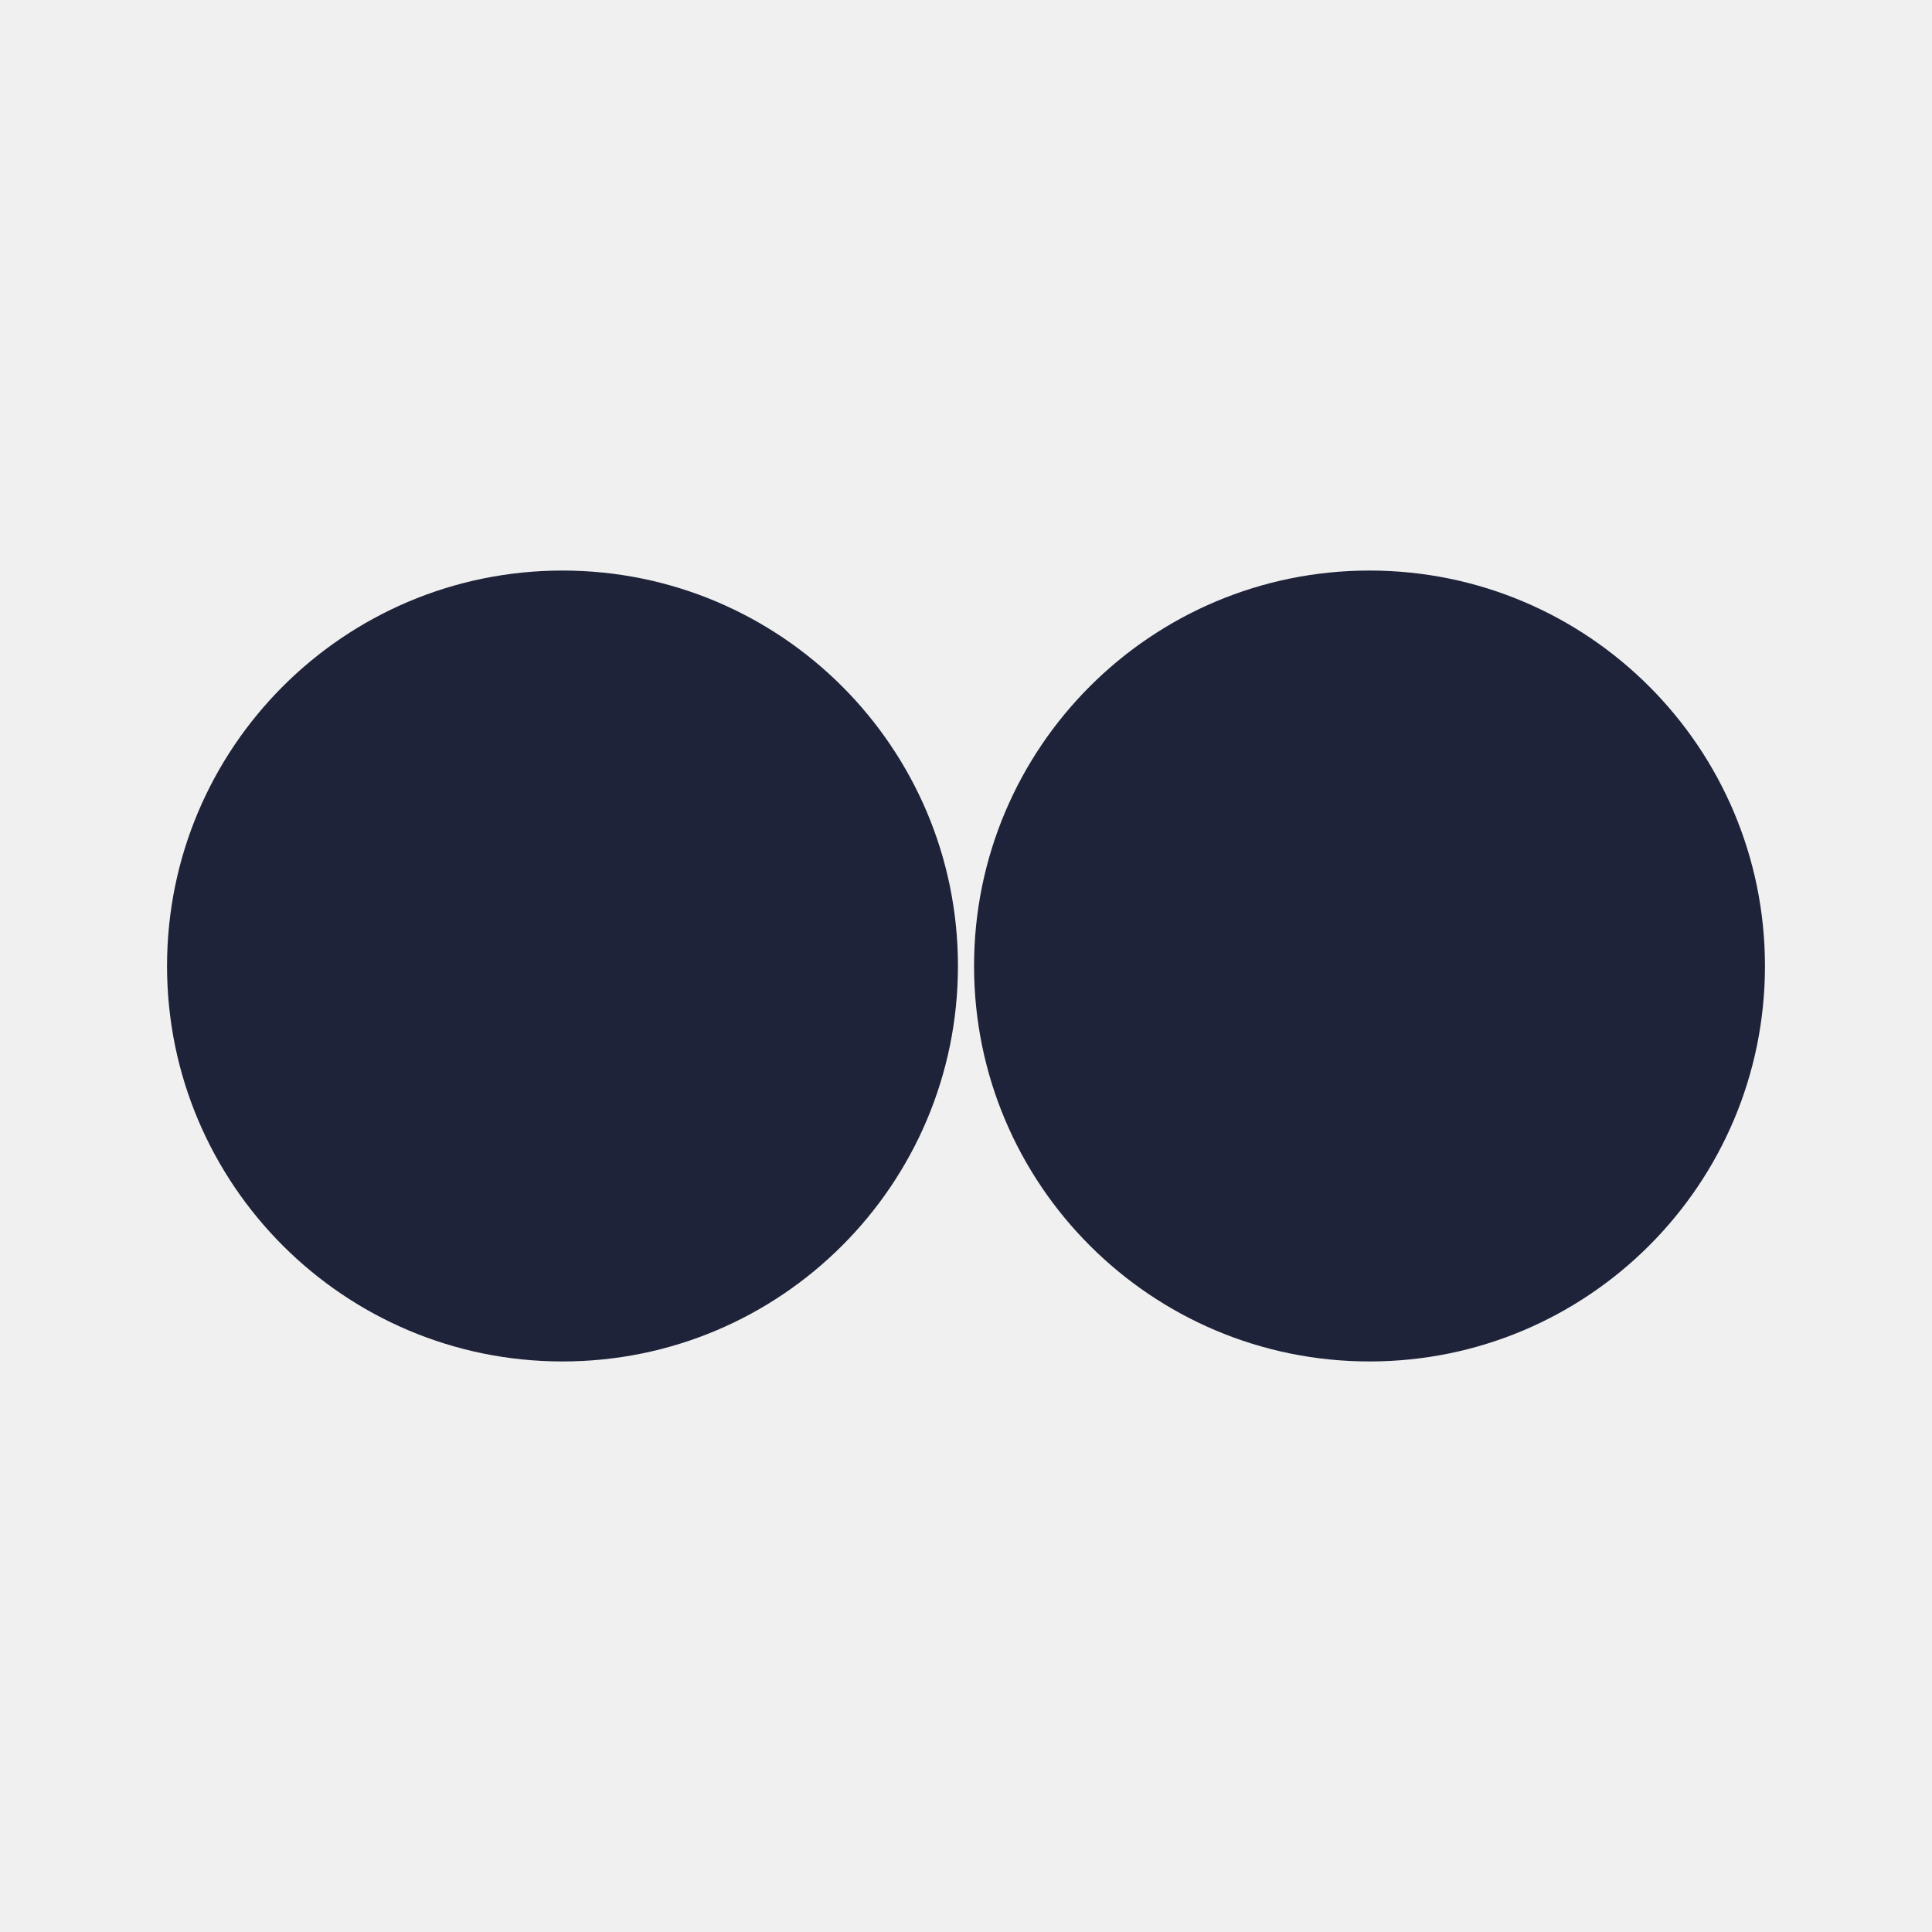
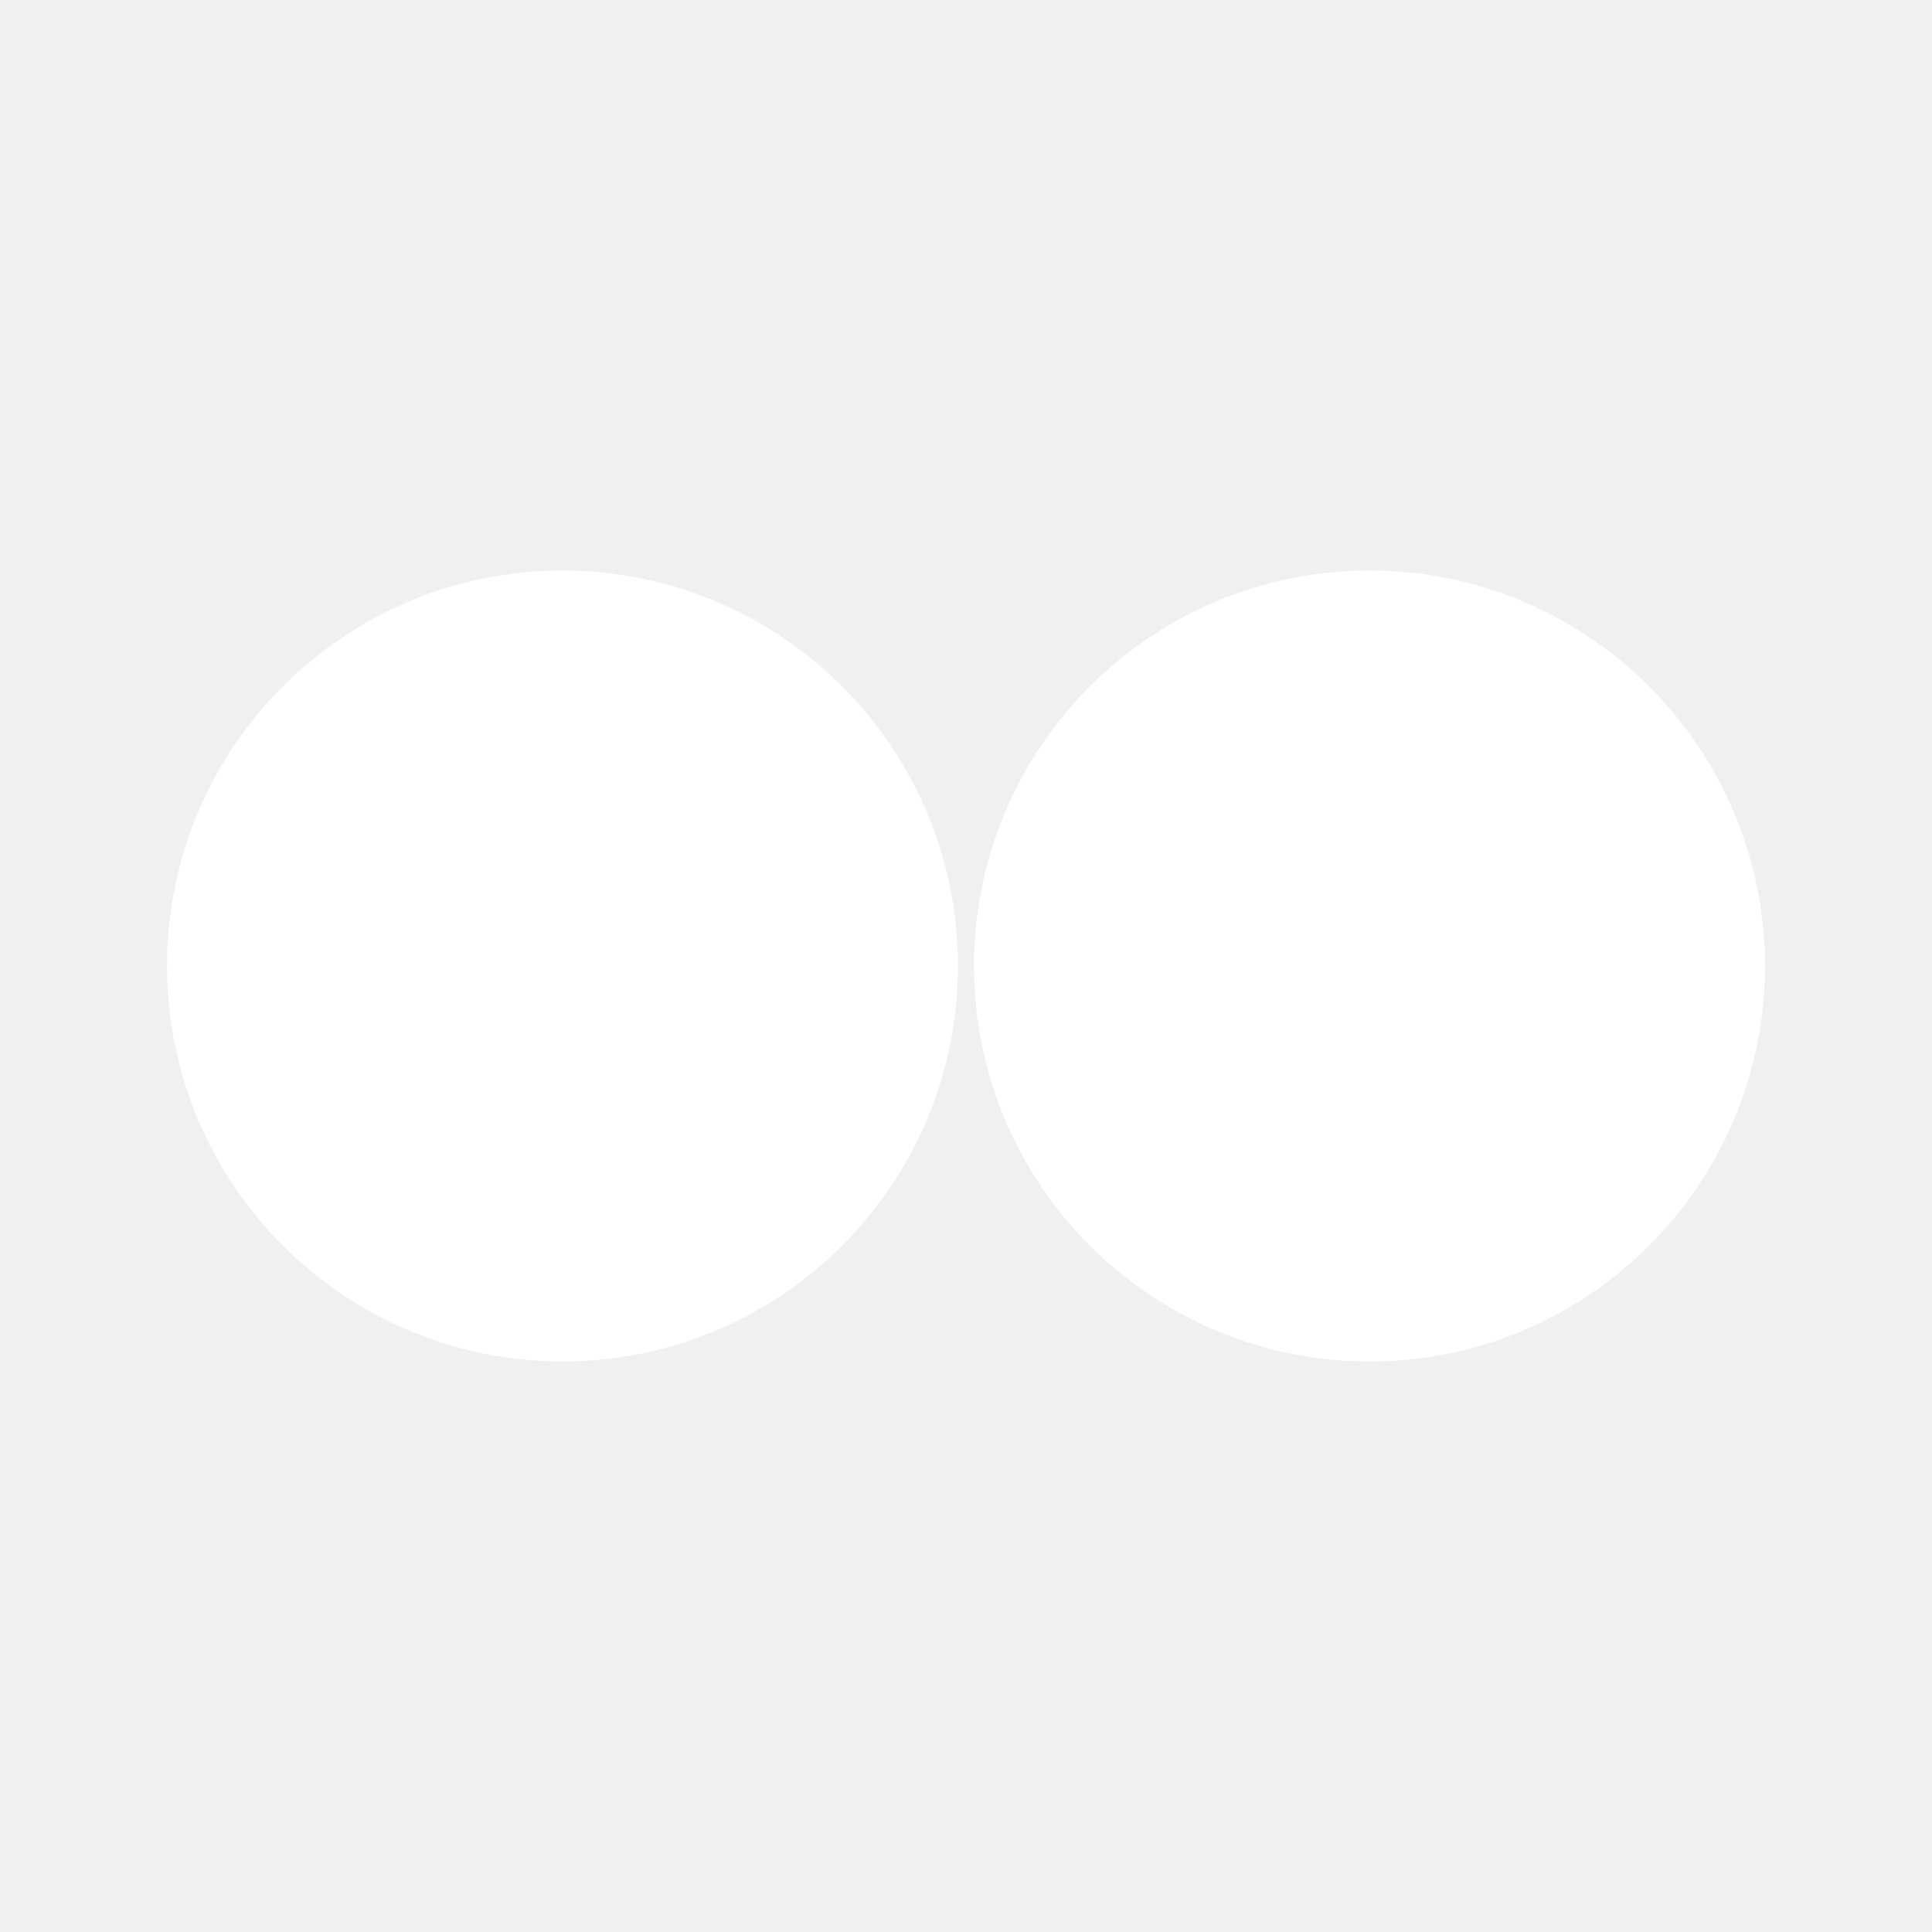
<svg xmlns="http://www.w3.org/2000/svg" id="Livello_2" data-name="Livello 2" viewBox="0 0 96 96">
  <defs>
    <style>
      .cls-1 {
        stroke-width: 0px;
      }
    </style>
  </defs>
-   <circle class="cls-1" cx="68.05" cy="48" r="19.65" fill="#1E233A" />
-   <circle class="cls-1" cx="27.95" cy="48" r="19.65" fill="#1E233A" />
+   <circle class="cls-1" cx="68.05" cy="48" r="19.65" fill="#ffffff" />
+   <circle class="cls-1" cx="27.95" cy="48" r="19.65" fill="#ffffff" />
</svg>
